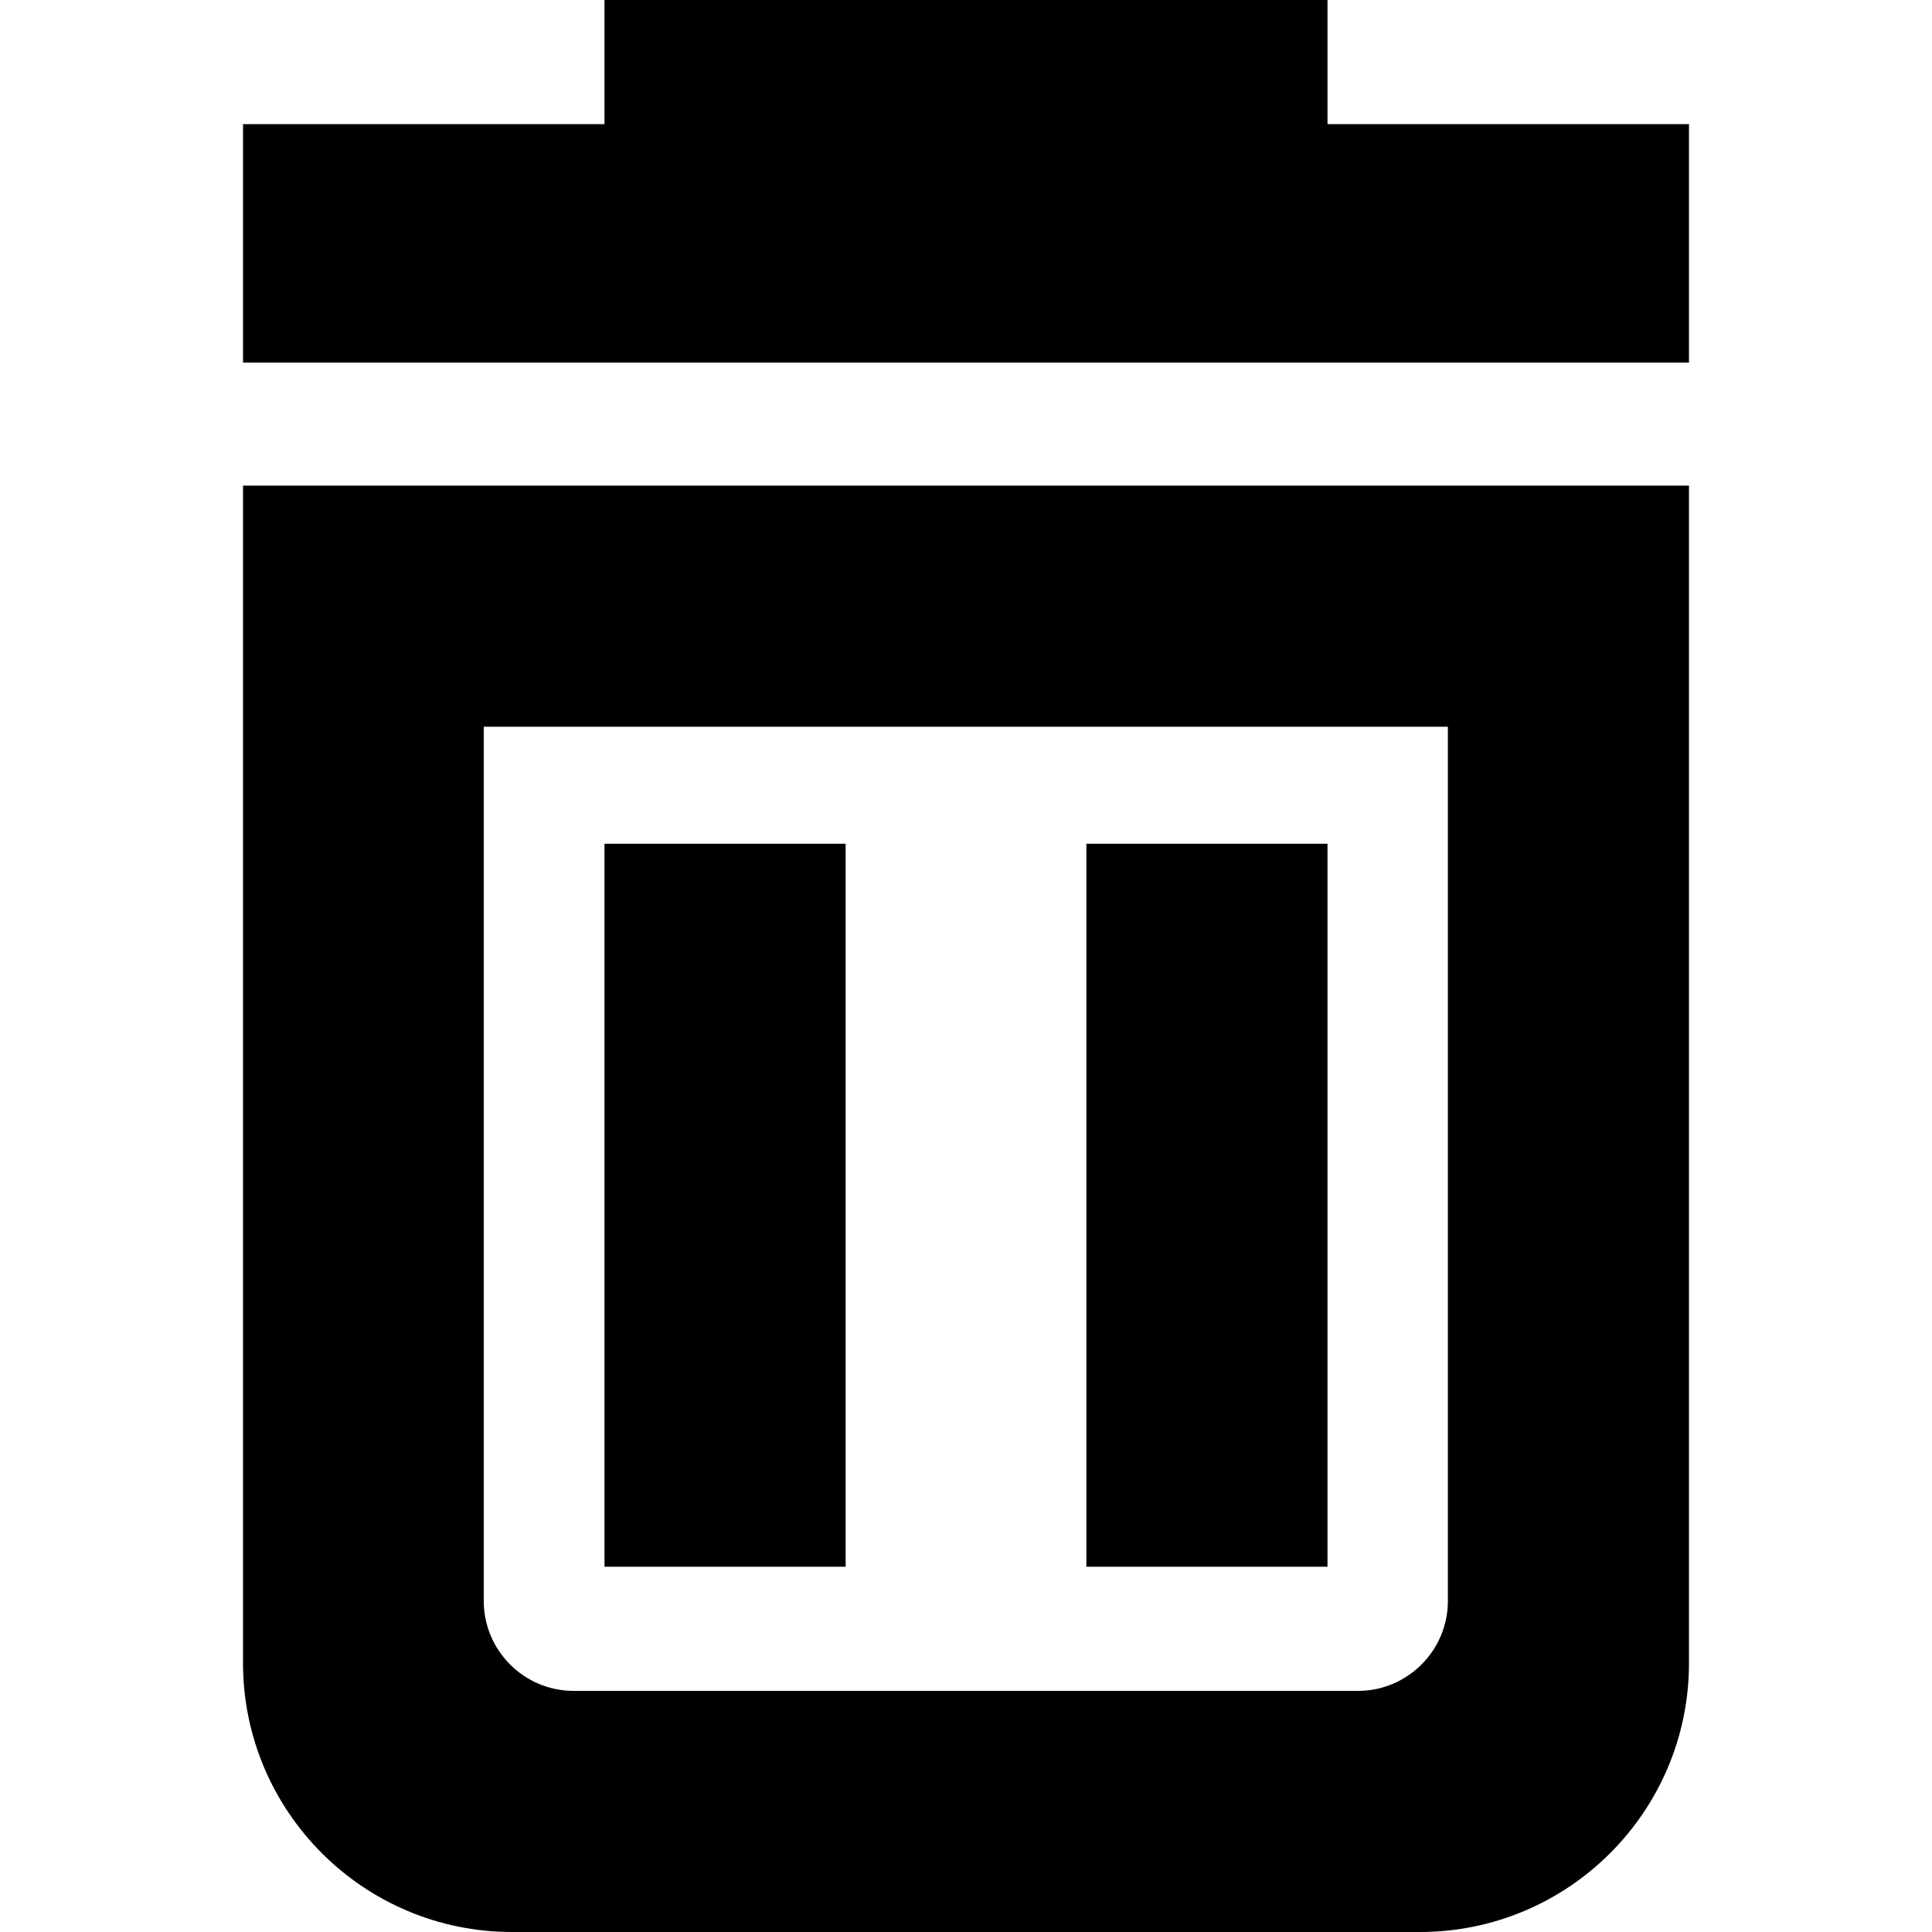
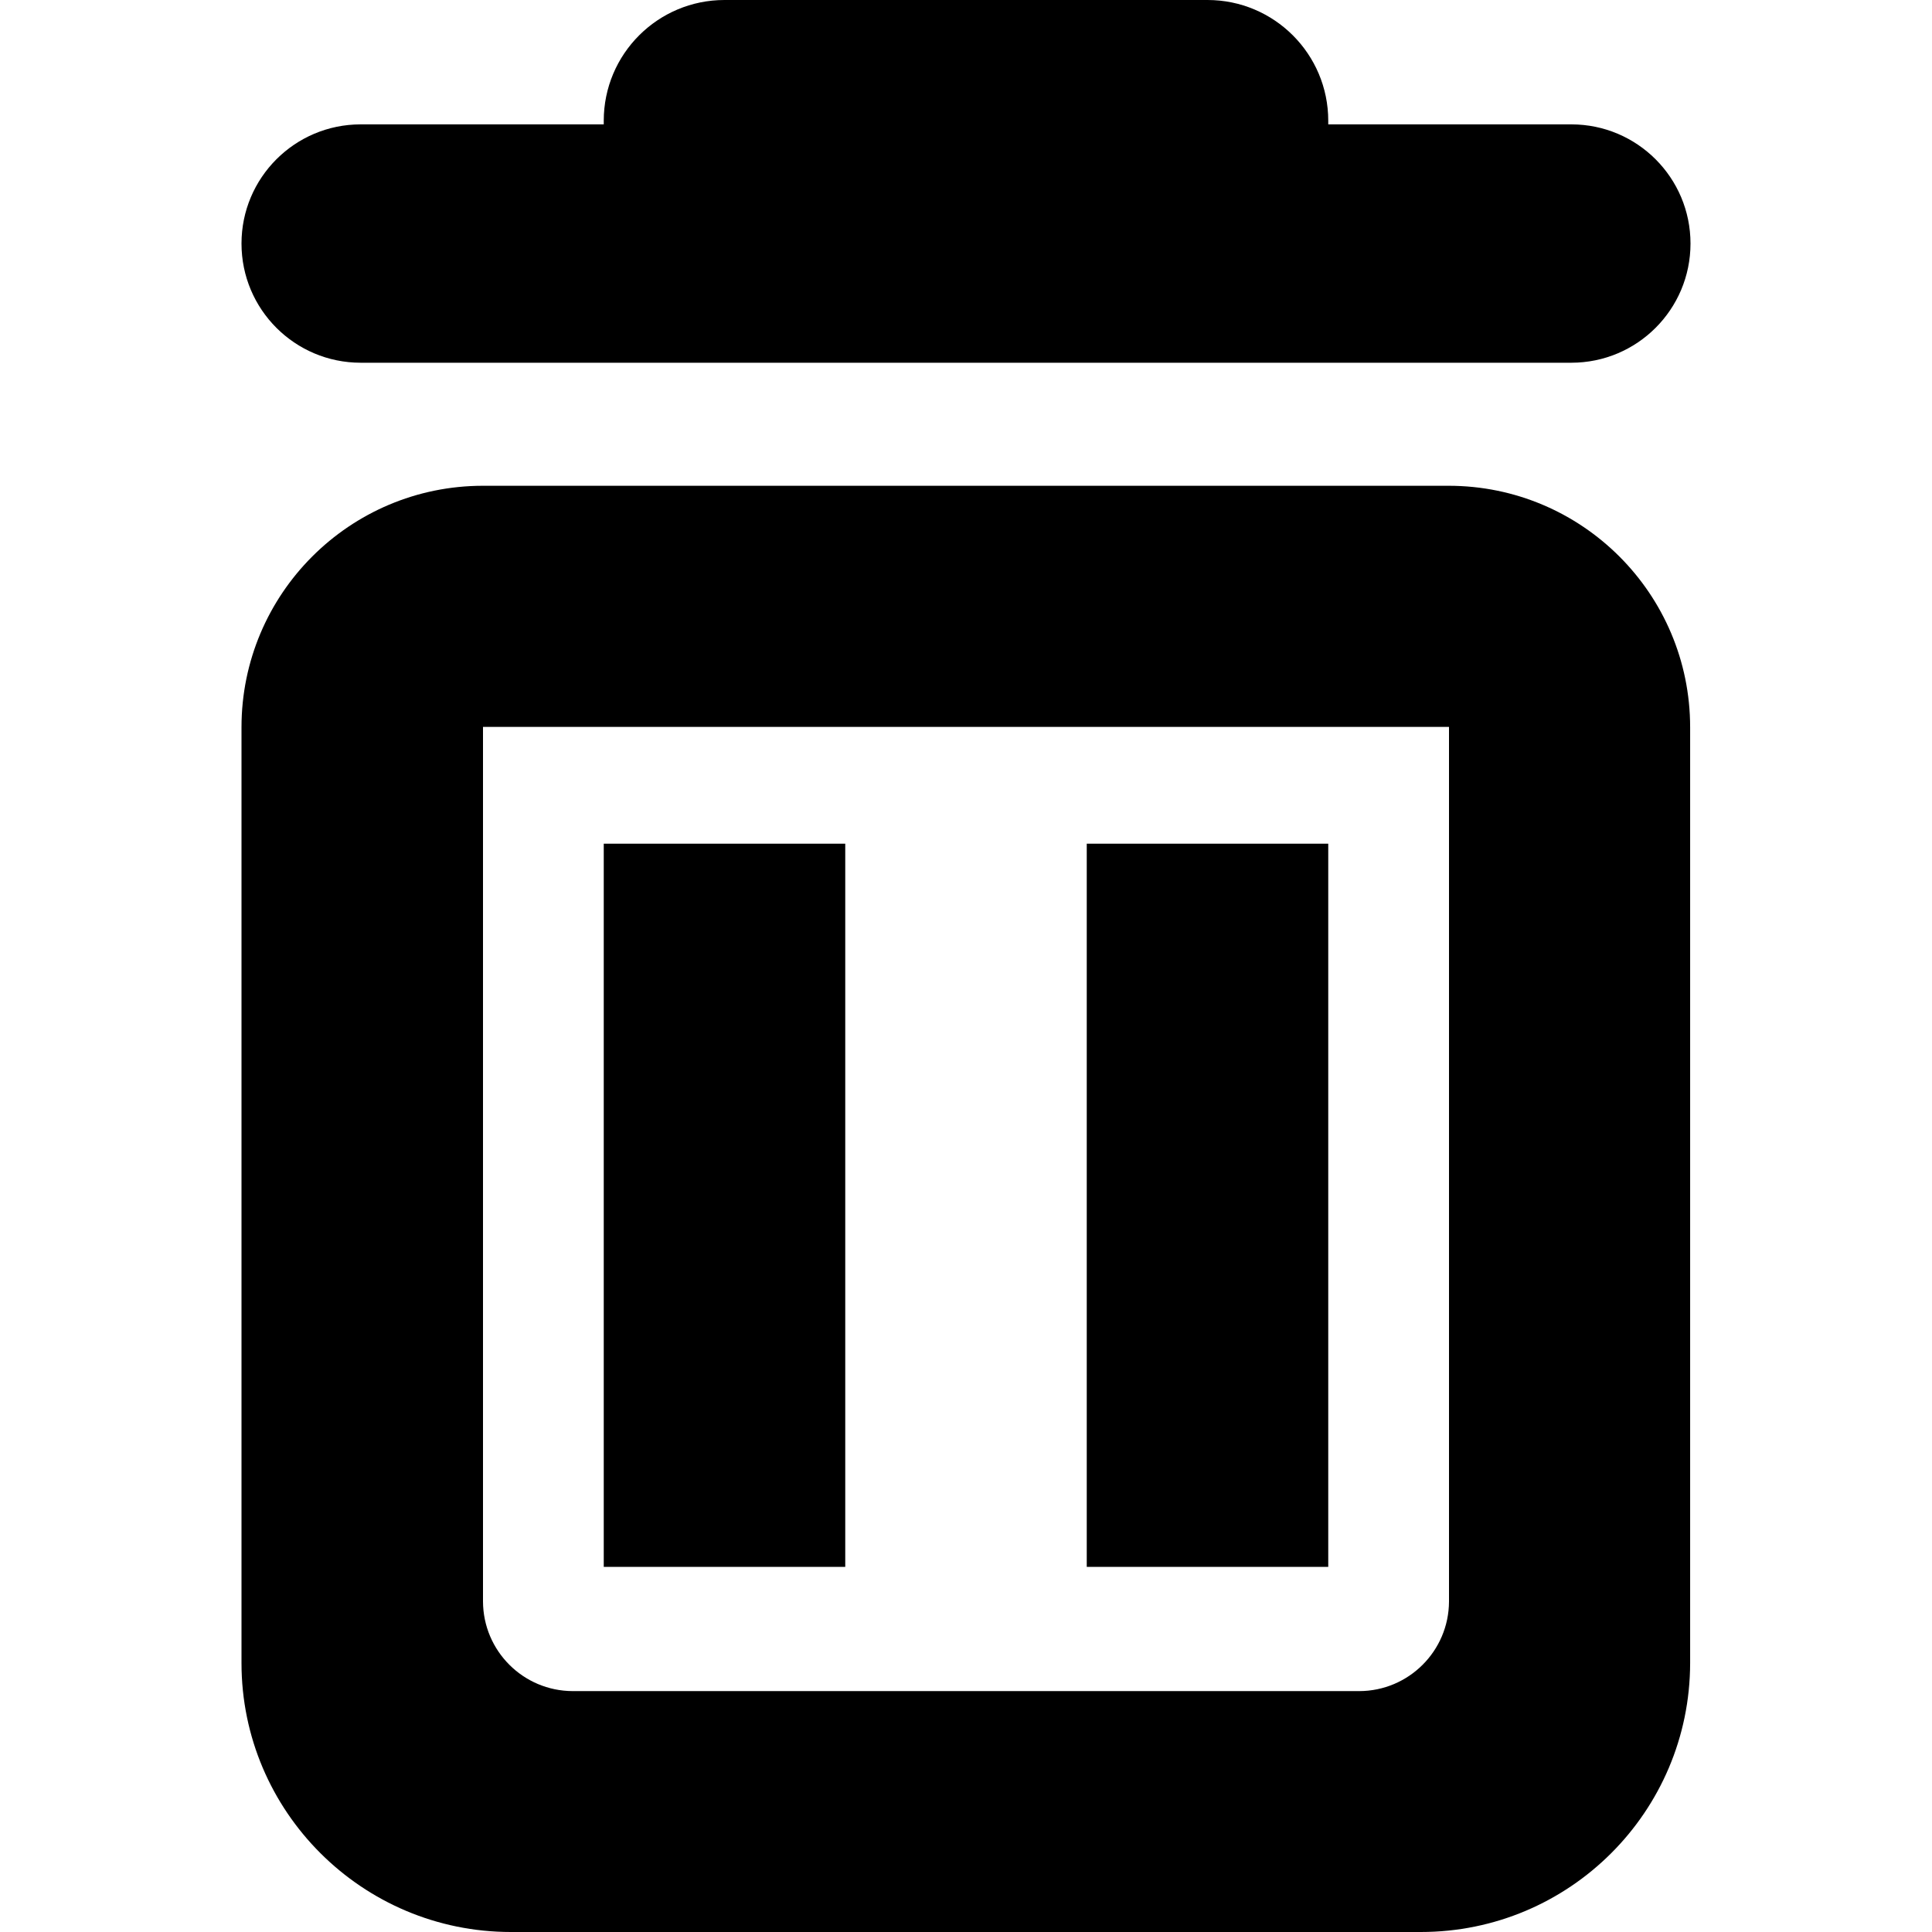
- <svg xmlns="http://www.w3.org/2000/svg" viewBox="0 0 512 512">
-   <path class="lexicon-icon-outline lx-trash-body-border" d="M64.4,440.7c0,39.3,31.9,71.3,71.3,71.3h240.6c39.3,0,71.3-31.9,71.3-71.3v-312H64.4V440.7z M128.2,192.6h255.5v231.7c0,13.1-10.7,23.8-23.8,23.8H152c-13.1,0-23.8-10.7-23.8-23.8V192.6z" />
-   <polygon class="lexicon-icon-outline lx-trash-lid" points="351.8,32.9 351.8,0 160.2,0 160.2,32.9 64.4,32.9 64.4,96.1 447.6,96.1 447.6,32.9 " />
-   <rect class="lexicon-icon-outline lx-trash-line-2" x="287.9" y="223.6" width="63.9" height="191.6" />
-   <rect class="lexicon-icon-outline lx-trash-line-1" x="160.2" y="223.6" width="63.9" height="191.6" />
+ <svg xmlns="http://www.w3.org/2000/svg" viewBox="0 0 16 16">
+   <path class="lexicon-icon-outline" fill-rule="evenodd" clip-rule="evenodd" d="M10 0a1 1 0 0 1 1 1v.03h2.013a.987.987 0 0 1 0 1.974H2.987a.987.987 0 0 1 0-1.974H5V1a1 1 0 0 1 1-1h4ZM2 13.773C2 15.002 3 16 4.231 16h7.535a2.23 2.23 0 0 0 2.231-2.227v-7.75a2 2 0 0 0-2-2H4a2 2 0 0 0-2 2v7.75ZM4 6.02h8v7.243a.745.745 0 0 1-.744.742H4.744A.745.745 0 0 1 4 13.262V6.019Zm5 .967h2v5.989H9v-5.99Zm-2 0H5v5.989h2v-5.99Z" />
</svg>
